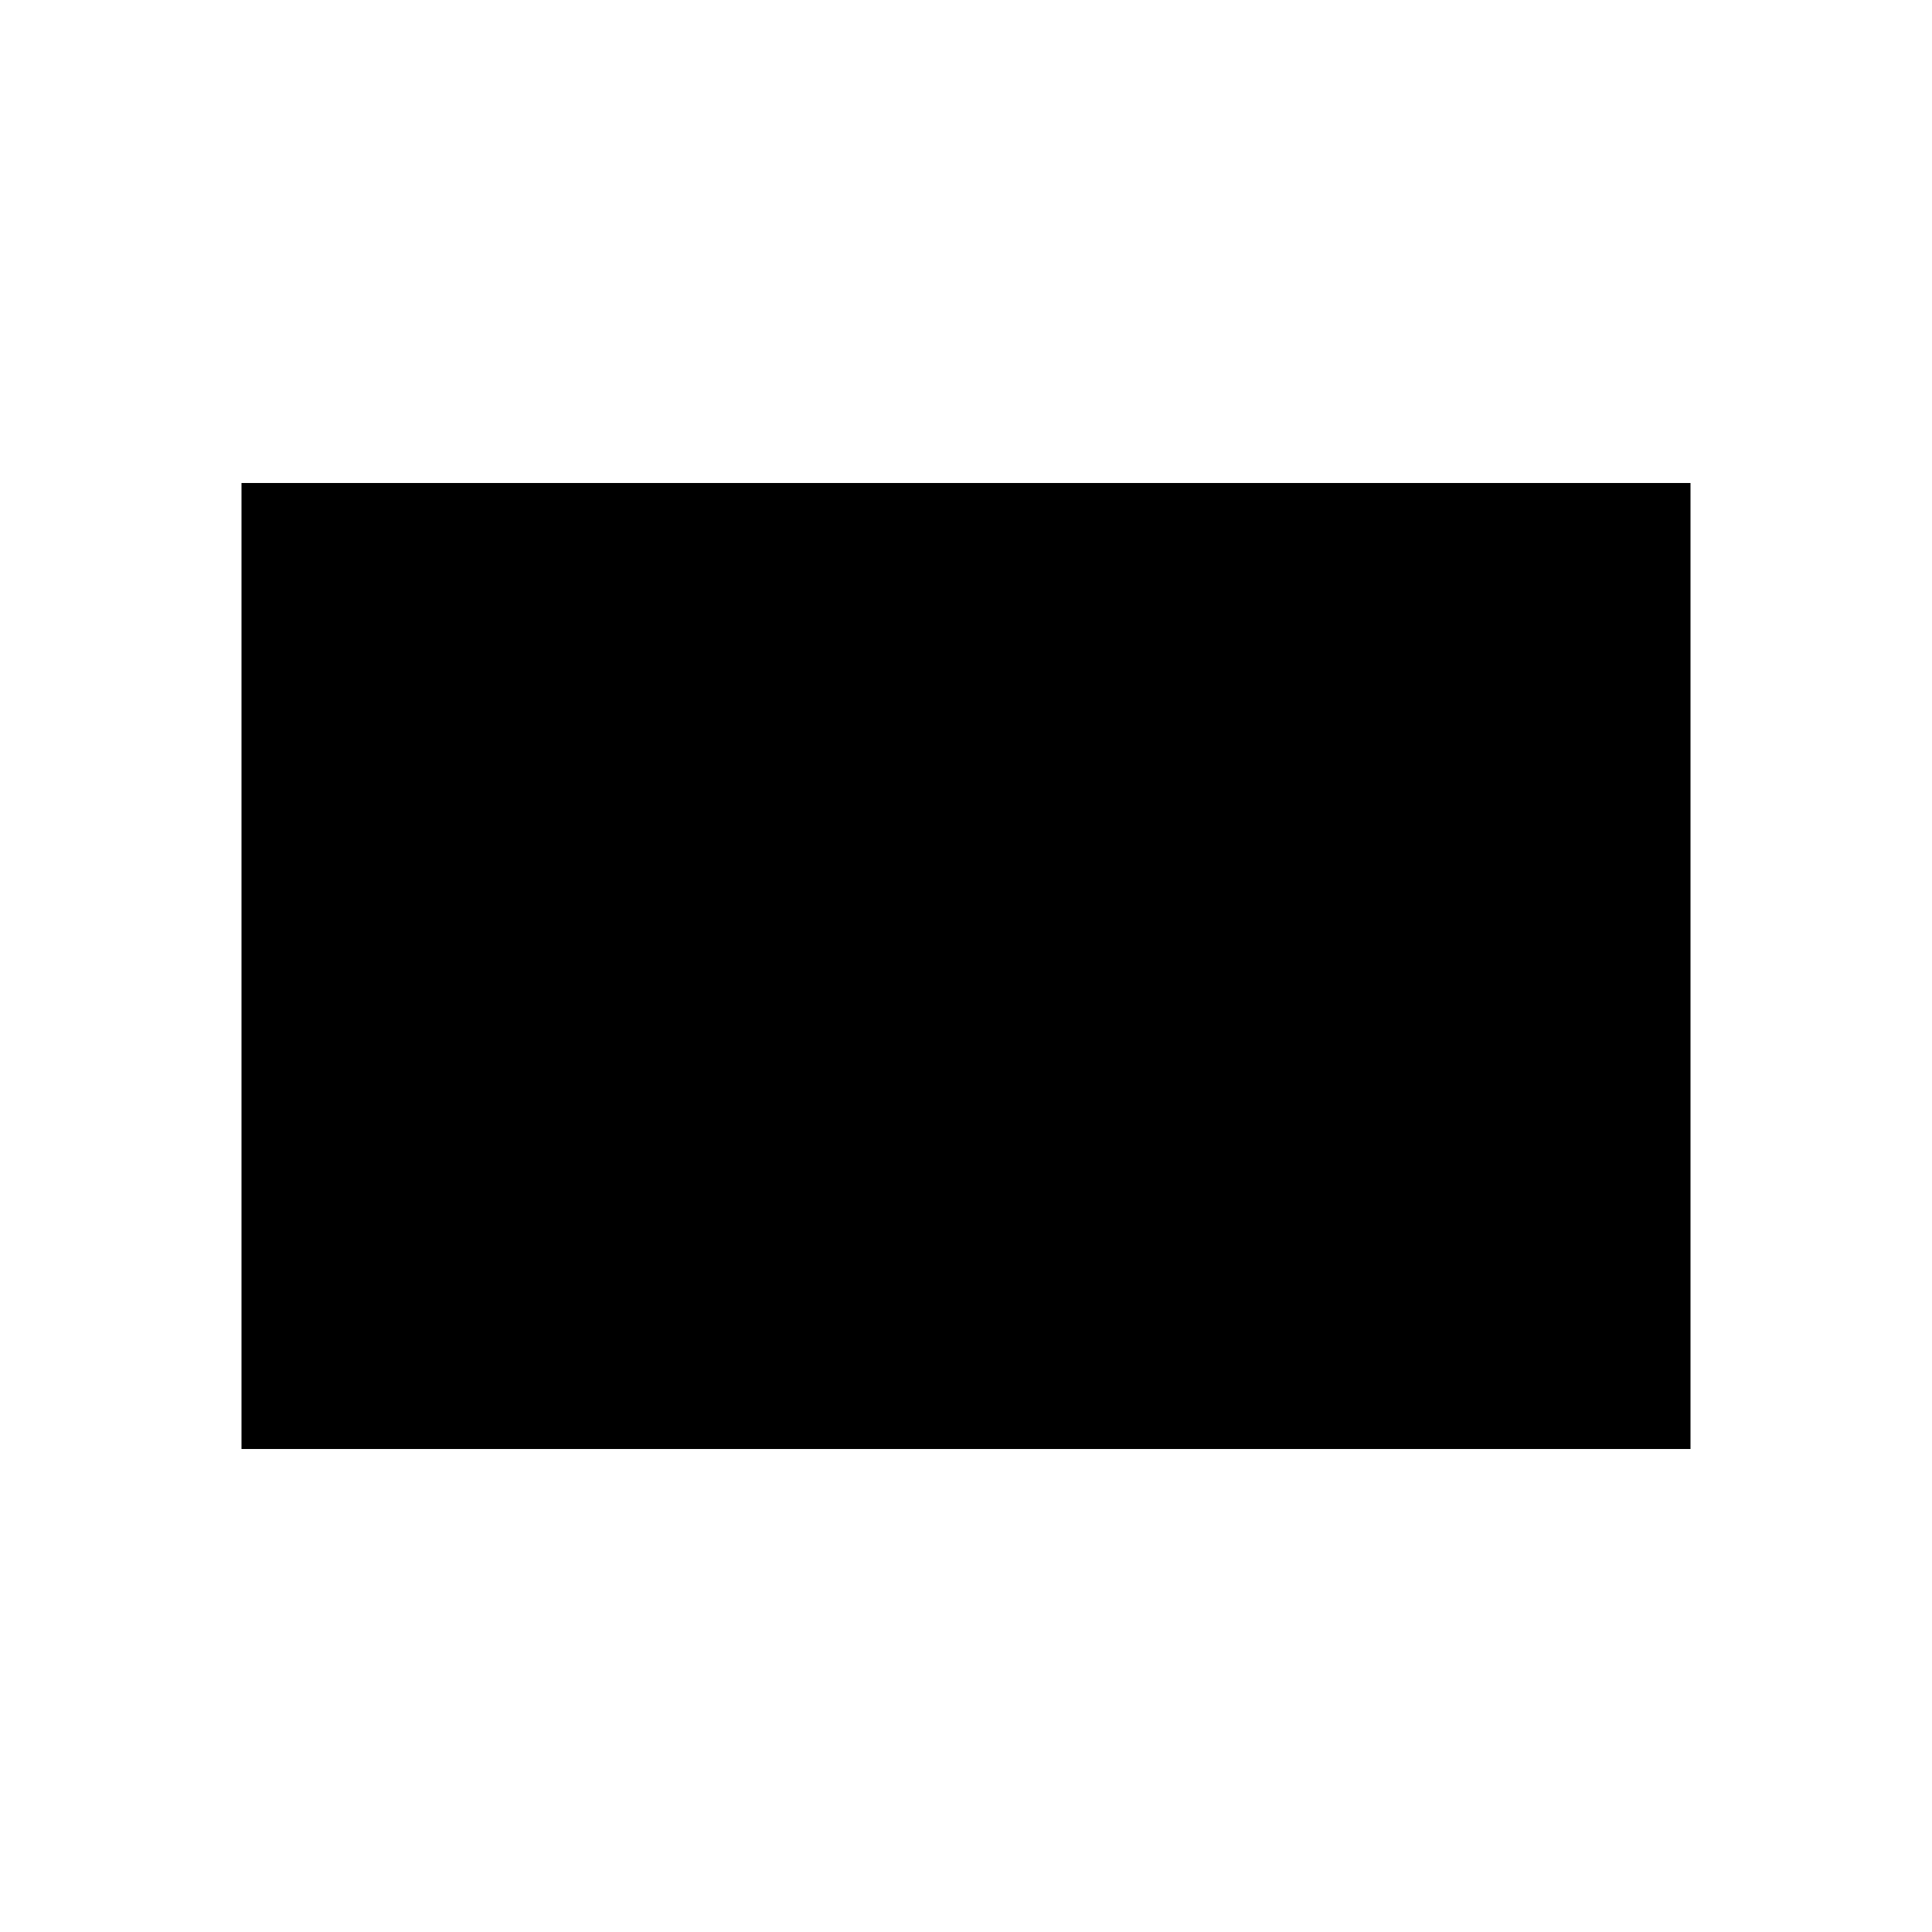
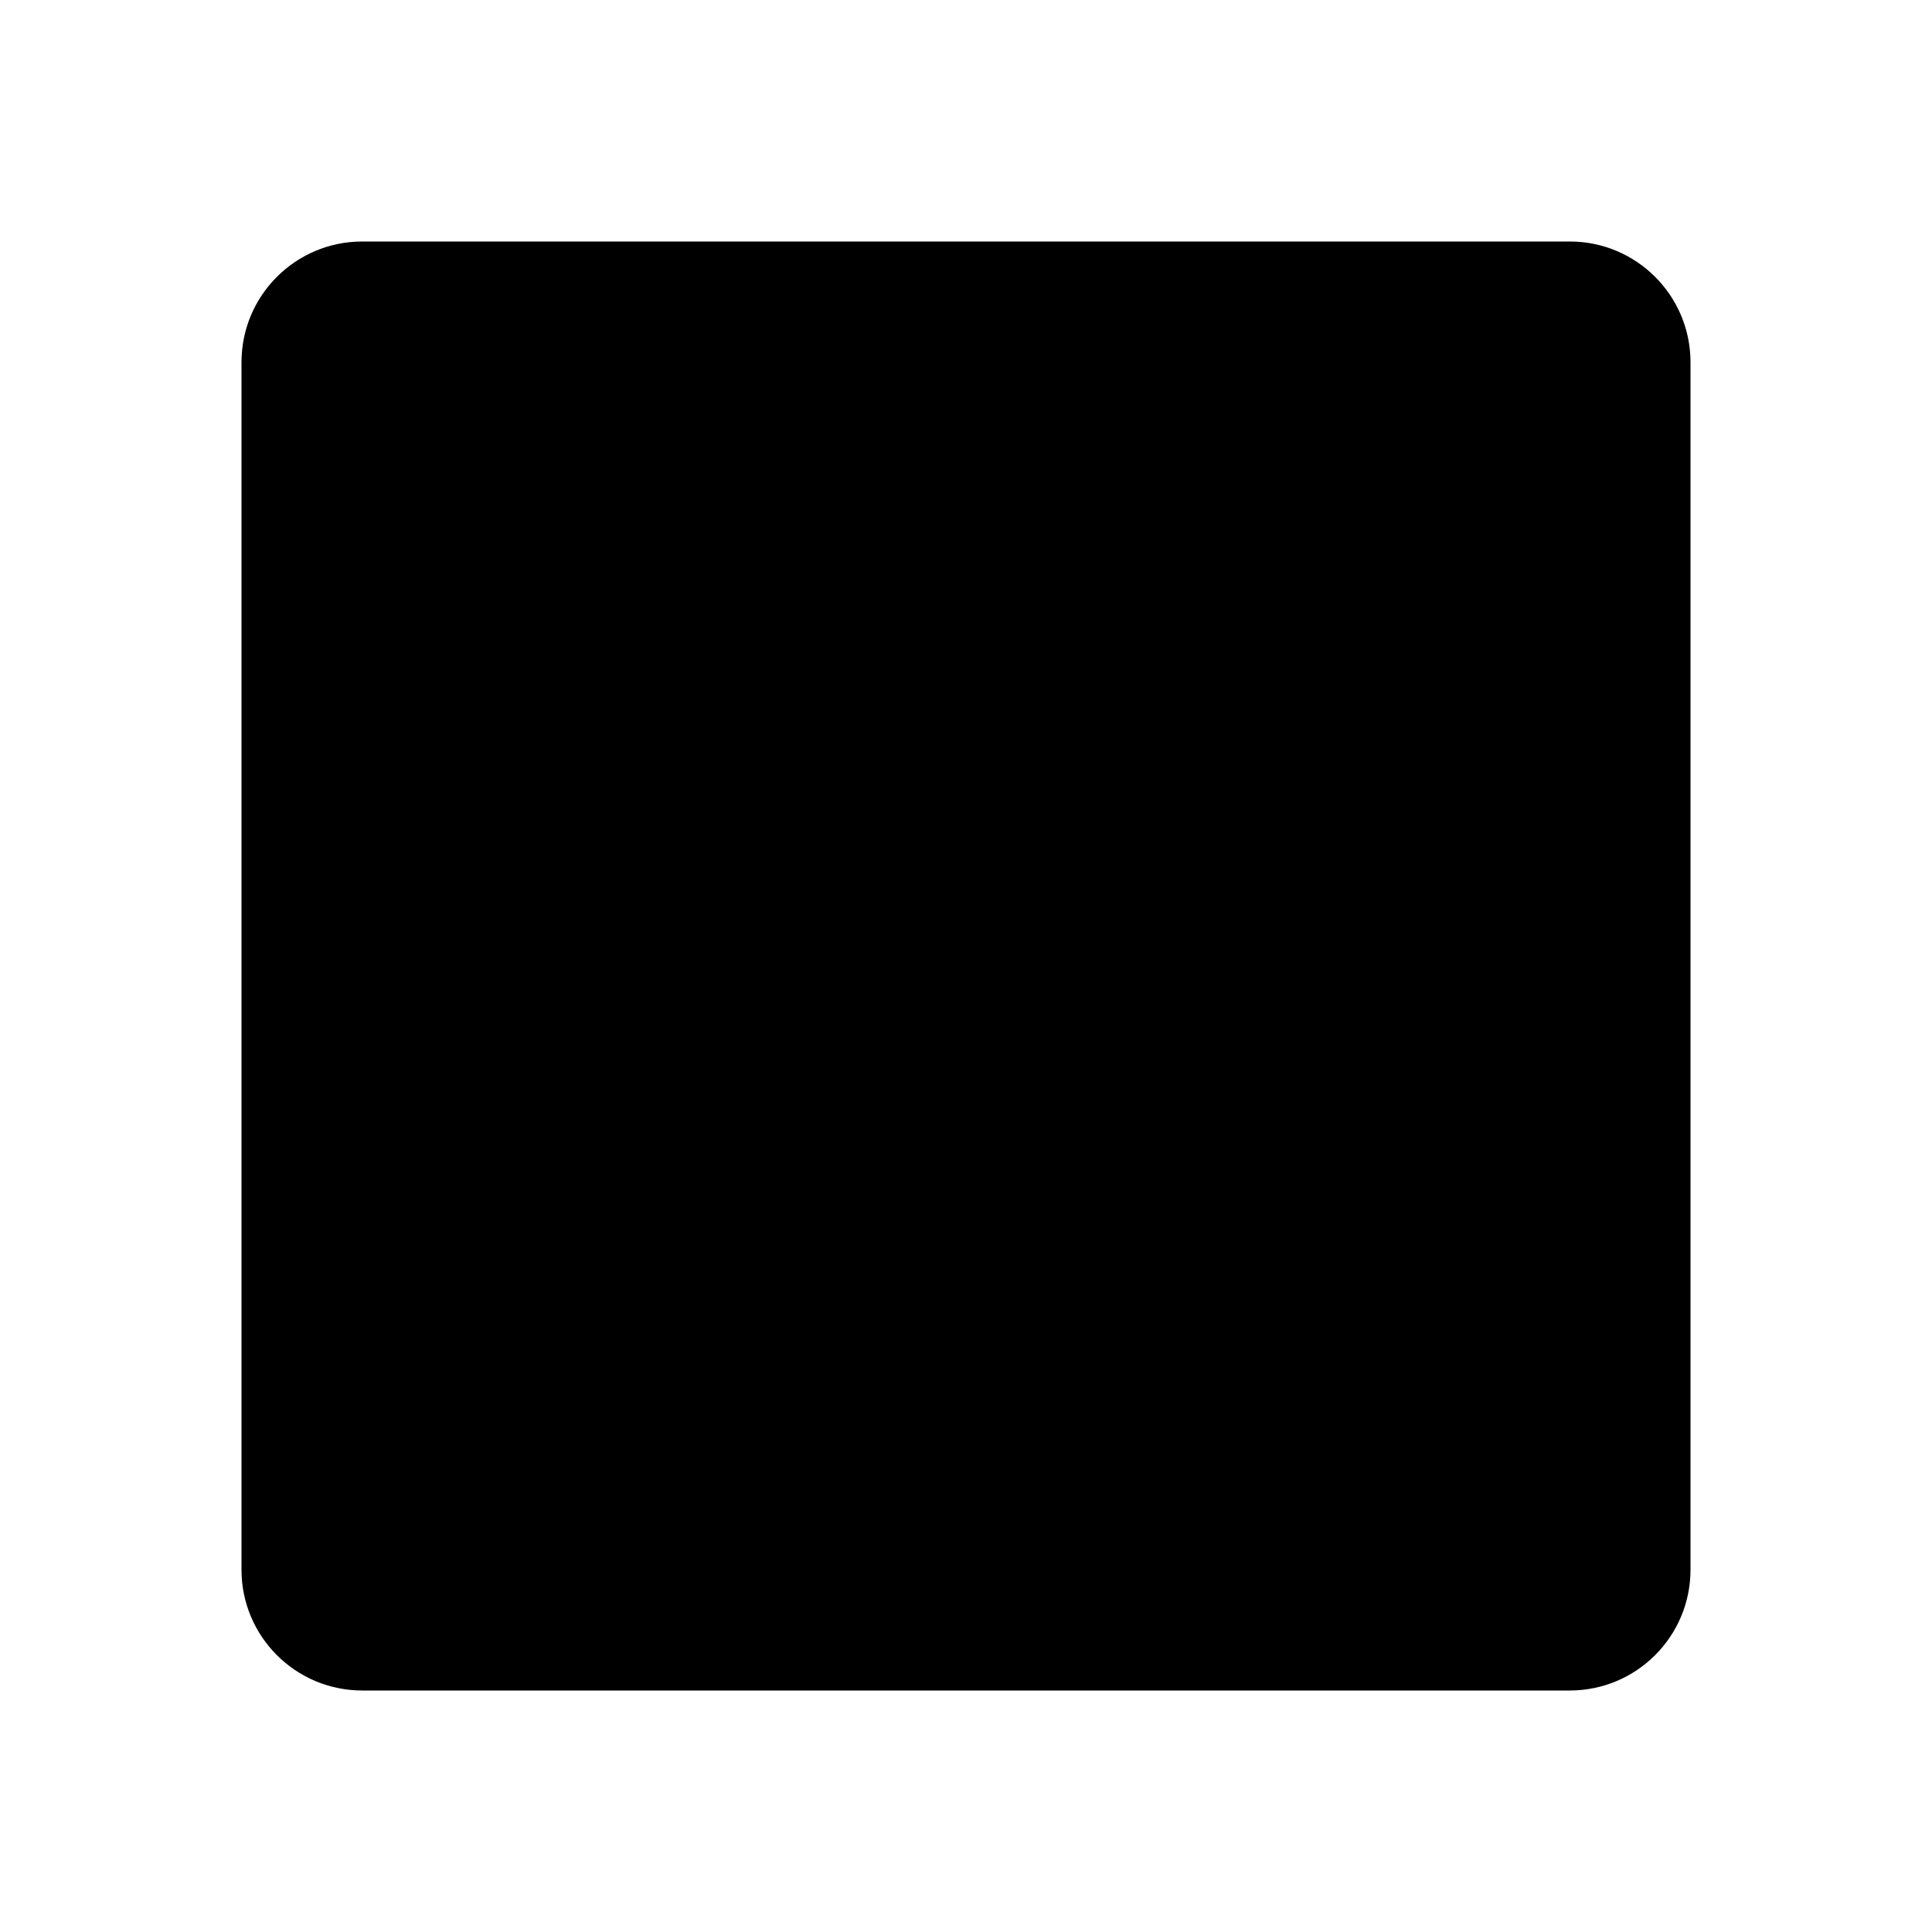
<svg xmlns="http://www.w3.org/2000/svg" width="64px" height="64px" viewBox="0 0 64 64" version="1.1">
-   <rect x="8" y="16" width="48" height="32" fill="param(fill) #D2691E" stroke="param(outline) #000000" stroke-width="2" />
-   <path d="M22 24 A 6 6 0 1 0 22 40 M28 40 V24 H32 A 4 4 0 0 1 32 32 H28 M32 32 L36 40 M40 40 V24 H44 A 4 4 0 0 1 44 32 H40" fill="none" stroke="param(outline) #000000" stroke-width="2" stroke-linecap="round" />
+   <rect x="8" y="8" width="48" height="48" rx="4" fill="param(fill) #D2691E" stroke="param(outline) #000000" stroke-width="3" />
+   <polygon points="16,20 48,20 32,32" fill="param(outline) #000000" opacity="0.8" />
+   <polygon points="16,44 48,44 32,32" fill="param(outline) #000000" opacity="0.8" />
</svg>
